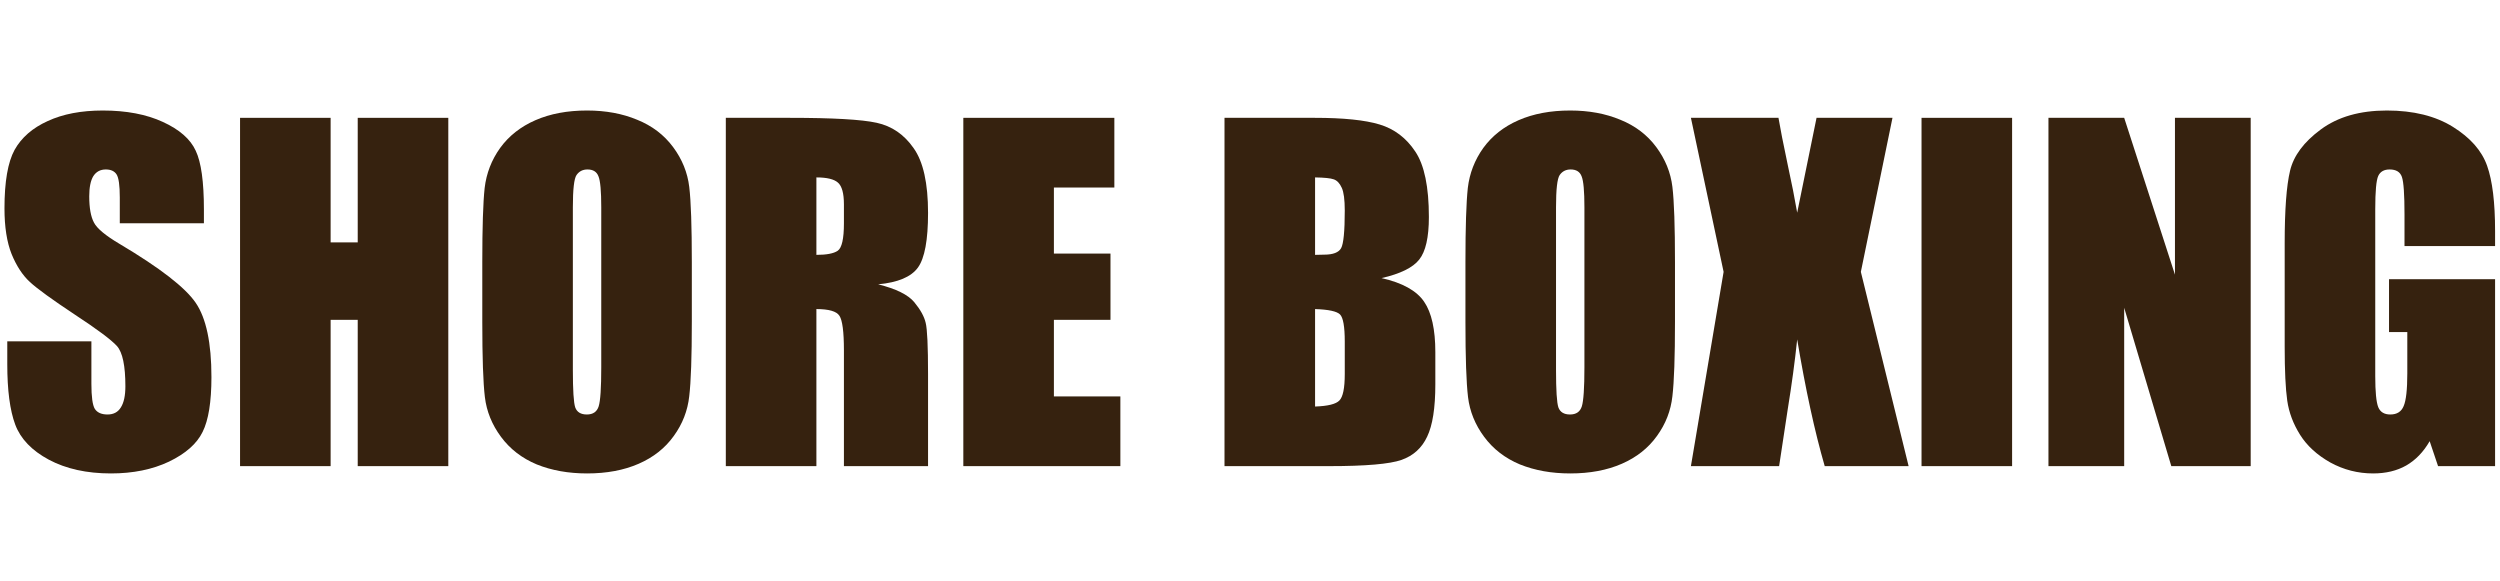
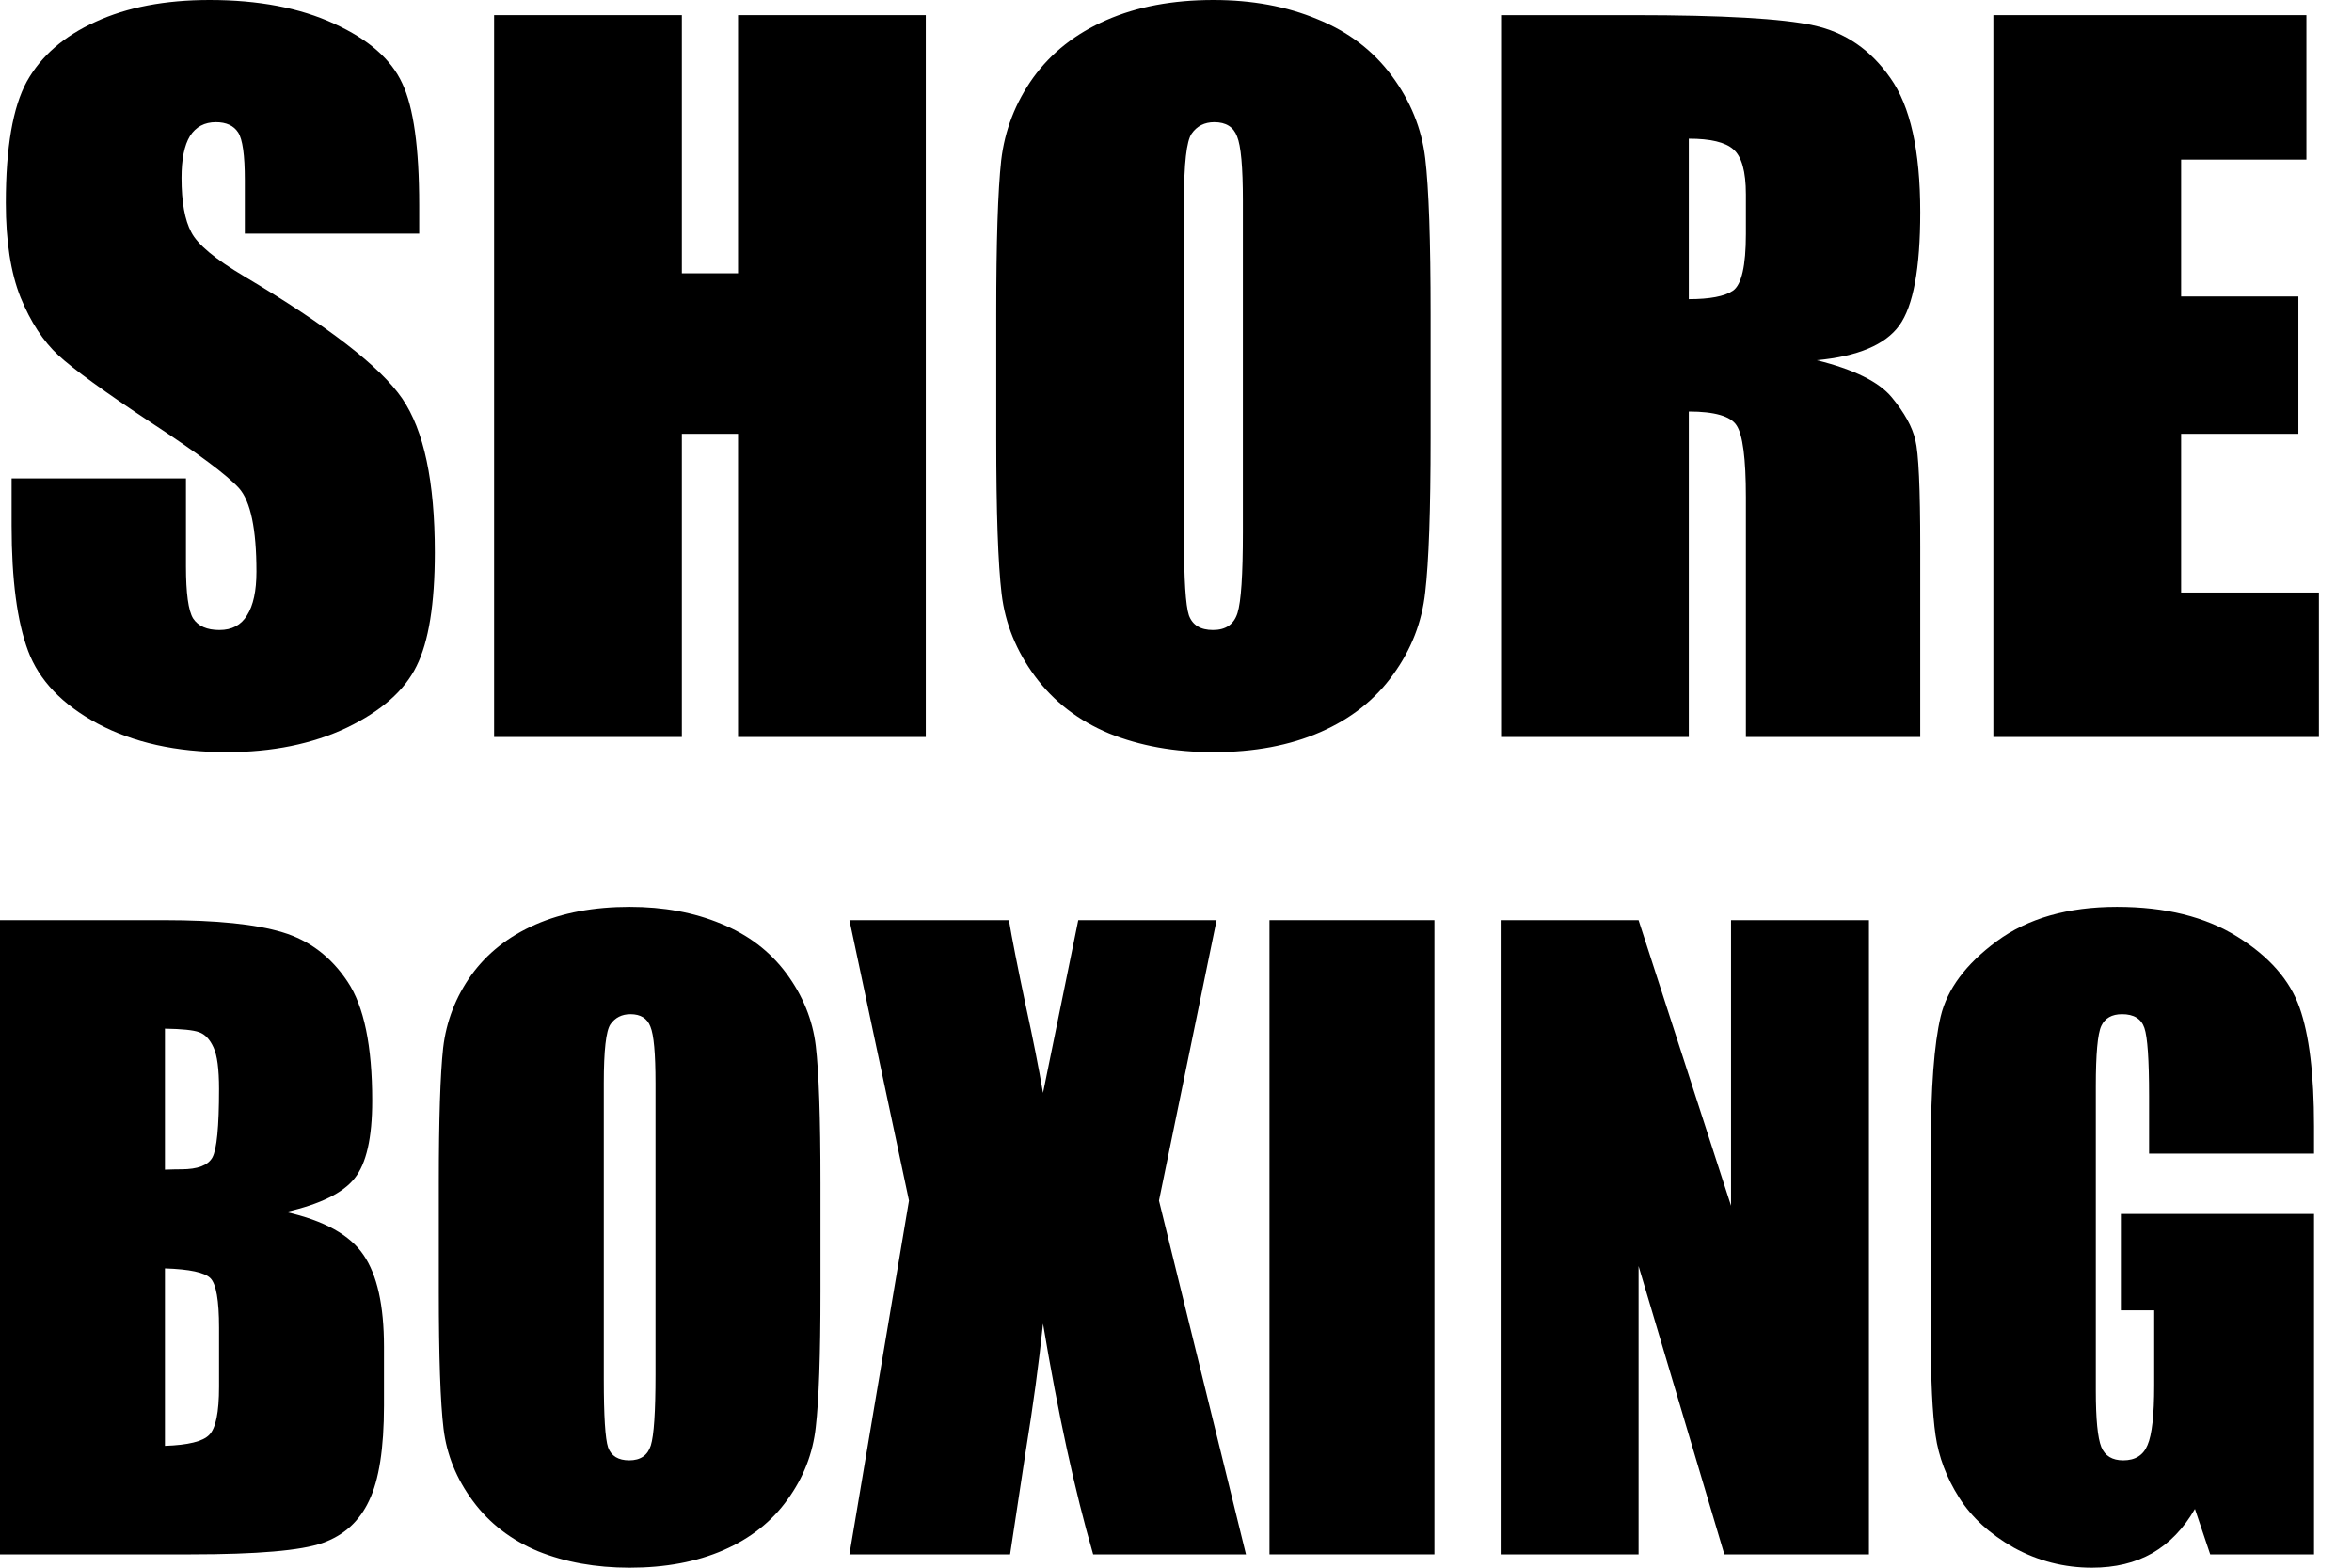
- <svg xmlns="http://www.w3.org/2000/svg" width="181" height="42" viewBox="0 0 181 42" fill="none">
-   <path d="M14.763 16.163H8.673V14.293C8.673 13.421 8.595 12.866 8.439 12.627C8.283 12.388 8.024 12.269 7.66 12.269C7.266 12.269 6.965 12.43 6.757 12.752C6.56 13.073 6.461 13.562 6.461 14.216C6.461 15.057 6.575 15.69 6.804 16.116C7.022 16.542 7.64 17.056 8.657 17.658C11.575 19.392 13.413 20.814 14.171 21.926C14.929 23.037 15.308 24.828 15.308 27.299C15.308 29.096 15.095 30.419 14.669 31.271C14.254 32.123 13.444 32.839 12.24 33.42C11.035 33.992 9.633 34.277 8.034 34.277C6.279 34.277 4.779 33.945 3.533 33.28C2.297 32.616 1.487 31.769 1.103 30.741C0.719 29.713 0.527 28.255 0.527 26.365V24.714H6.617V27.782C6.617 28.727 6.7 29.334 6.866 29.604C7.043 29.874 7.349 30.009 7.785 30.009C8.221 30.009 8.543 29.838 8.751 29.495C8.969 29.153 9.078 28.644 9.078 27.969C9.078 26.484 8.875 25.513 8.47 25.056C8.055 24.599 7.032 23.836 5.402 22.767C3.772 21.687 2.692 20.903 2.162 20.415C1.633 19.927 1.191 19.252 0.838 18.39C0.496 17.528 0.324 16.427 0.324 15.088C0.324 13.156 0.568 11.744 1.056 10.851C1.555 9.958 2.354 9.263 3.455 8.764C4.556 8.255 5.885 8.001 7.442 8.001C9.145 8.001 10.594 8.276 11.788 8.826C12.992 9.377 13.787 10.072 14.171 10.914C14.566 11.744 14.763 13.162 14.763 15.166V16.163Z" fill="#36220F" />
-   <path d="M32.457 8.531V33.748H25.899V23.156H23.937V33.748H17.38V8.531H23.937V17.549H25.899V8.531H32.457Z" fill="#36220F" />
-   <path d="M50.088 23.296C50.088 25.83 50.026 27.626 49.901 28.685C49.787 29.734 49.413 30.695 48.78 31.567C48.157 32.439 47.311 33.109 46.241 33.576C45.172 34.044 43.926 34.277 42.503 34.277C41.153 34.277 39.938 34.059 38.858 33.623C37.789 33.176 36.927 32.512 36.273 31.629C35.619 30.747 35.229 29.786 35.105 28.748C34.98 27.709 34.918 25.892 34.918 23.296V18.982C34.918 16.448 34.975 14.657 35.089 13.608C35.214 12.549 35.587 11.583 36.211 10.711C36.844 9.839 37.695 9.169 38.765 8.702C39.834 8.235 41.081 8.001 42.503 8.001C43.853 8.001 45.063 8.224 46.132 8.671C47.212 9.107 48.079 9.766 48.733 10.649C49.388 11.531 49.777 12.492 49.901 13.53C50.026 14.569 50.088 16.386 50.088 18.982V23.296ZM43.531 15.01C43.531 13.837 43.464 13.089 43.329 12.767C43.204 12.435 42.939 12.269 42.534 12.269C42.192 12.269 41.927 12.404 41.74 12.674C41.563 12.933 41.475 13.712 41.475 15.01V26.785C41.475 28.249 41.532 29.153 41.646 29.495C41.771 29.838 42.051 30.009 42.487 30.009C42.934 30.009 43.22 29.812 43.344 29.418C43.469 29.023 43.531 28.083 43.531 26.598V15.01Z" fill="#36220F" />
-   <path d="M52.549 8.531H57.191C60.285 8.531 62.378 8.65 63.468 8.889C64.569 9.128 65.462 9.74 66.147 10.727C66.843 11.703 67.191 13.265 67.191 15.415C67.191 17.378 66.947 18.696 66.458 19.371C65.97 20.046 65.01 20.451 63.577 20.586C64.875 20.908 65.747 21.339 66.194 21.879C66.64 22.419 66.915 22.917 67.019 23.374C67.133 23.821 67.191 25.061 67.191 27.097V33.748H61.1V25.368C61.1 24.018 60.991 23.182 60.773 22.86C60.566 22.538 60.01 22.377 59.107 22.377V33.748H52.549V8.531ZM59.107 12.845V18.452C59.844 18.452 60.358 18.354 60.649 18.156C60.95 17.949 61.1 17.289 61.1 16.178V14.792C61.1 13.992 60.955 13.468 60.664 13.219C60.384 12.97 59.865 12.845 59.107 12.845Z" fill="#36220F" />
-   <path d="M69.745 8.531H80.679V13.577H76.302V18.359H80.399V23.156H76.302V28.701H81.115V33.748H69.745V8.531Z" fill="#36220F" />
-   <path d="M88.654 8.531H95.195C97.262 8.531 98.825 8.691 99.884 9.013C100.953 9.335 101.815 9.989 102.469 10.976C103.124 11.952 103.451 13.53 103.451 15.711C103.451 17.185 103.217 18.213 102.75 18.795C102.293 19.376 101.384 19.823 100.024 20.134C101.54 20.477 102.568 21.048 103.108 21.848C103.648 22.637 103.918 23.852 103.918 25.492V27.829C103.918 29.532 103.721 30.793 103.326 31.614C102.942 32.434 102.324 32.995 101.472 33.296C100.621 33.597 98.876 33.748 96.239 33.748H88.654V8.531ZM95.211 12.845V18.452C95.491 18.442 95.71 18.437 95.865 18.437C96.509 18.437 96.919 18.281 97.096 17.969C97.272 17.648 97.361 16.739 97.361 15.244C97.361 14.454 97.288 13.904 97.142 13.593C96.997 13.271 96.805 13.068 96.566 12.985C96.338 12.902 95.886 12.855 95.211 12.845ZM95.211 22.377V29.433C96.135 29.402 96.722 29.256 96.971 28.997C97.231 28.737 97.361 28.099 97.361 27.081V24.729C97.361 23.649 97.246 22.995 97.018 22.767C96.789 22.538 96.187 22.409 95.211 22.377Z" fill="#36220F" />
-   <path d="M121.269 23.296C121.269 25.83 121.207 27.626 121.082 28.685C120.968 29.734 120.594 30.695 119.961 31.567C119.338 32.439 118.491 33.109 117.422 33.576C116.352 34.044 115.106 34.277 113.684 34.277C112.334 34.277 111.119 34.059 110.039 33.623C108.97 33.176 108.108 32.512 107.454 31.629C106.799 30.747 106.41 29.786 106.285 28.748C106.161 27.709 106.098 25.892 106.098 23.296V18.982C106.098 16.448 106.156 14.657 106.27 13.608C106.394 12.549 106.768 11.583 107.391 10.711C108.025 9.839 108.876 9.169 109.946 8.702C111.015 8.235 112.261 8.001 113.684 8.001C115.034 8.001 116.243 8.224 117.313 8.671C118.393 9.107 119.26 9.766 119.914 10.649C120.568 11.531 120.958 12.492 121.082 13.53C121.207 14.569 121.269 16.386 121.269 18.982V23.296ZM114.712 15.01C114.712 13.837 114.644 13.089 114.509 12.767C114.385 12.435 114.12 12.269 113.715 12.269C113.372 12.269 113.107 12.404 112.921 12.674C112.744 12.933 112.656 13.712 112.656 15.01V26.785C112.656 28.249 112.713 29.153 112.827 29.495C112.952 29.838 113.232 30.009 113.668 30.009C114.115 30.009 114.4 29.812 114.525 29.418C114.649 29.023 114.712 28.083 114.712 26.598V15.01Z" fill="#36220F" />
-   <path d="M137.016 8.531L134.726 19.683L138.184 33.748H132.11C131.383 31.235 130.718 28.177 130.116 24.573C129.95 26.162 129.722 27.849 129.431 29.636L128.808 33.748H122.422L124.789 19.683L122.422 8.531H128.761C128.875 9.226 129.104 10.384 129.446 12.004C129.716 13.24 129.94 14.371 130.116 15.399L131.518 8.531H137.016Z" fill="#36220F" />
-   <path d="M145.676 8.531V33.748H139.119V8.531H145.676Z" fill="#36220F" />
-   <path d="M162.95 8.531V33.748H157.202L153.791 22.284V33.748H148.308V8.531H153.791L157.467 19.885V8.531H162.95Z" fill="#36220F" />
-   <path d="M180.644 17.814H174.086V15.524C174.086 14.081 174.024 13.177 173.899 12.814C173.775 12.45 173.479 12.269 173.011 12.269C172.606 12.269 172.331 12.425 172.186 12.736C172.041 13.047 171.968 13.847 171.968 15.135V27.237C171.968 28.369 172.041 29.116 172.186 29.48C172.331 29.833 172.622 30.009 173.058 30.009C173.536 30.009 173.858 29.807 174.024 29.402C174.2 28.997 174.289 28.208 174.289 27.034V24.044H172.965V20.212H180.644V33.748H176.516L175.908 31.941C175.462 32.719 174.896 33.306 174.211 33.701C173.536 34.085 172.736 34.277 171.812 34.277C170.711 34.277 169.678 34.012 168.713 33.483C167.757 32.943 167.03 32.278 166.532 31.489C166.034 30.7 165.722 29.874 165.597 29.012C165.473 28.14 165.411 26.837 165.411 25.103V17.611C165.411 15.202 165.54 13.453 165.8 12.362C166.059 11.272 166.802 10.275 168.027 9.372C169.263 8.458 170.857 8.001 172.809 8.001C174.73 8.001 176.324 8.396 177.591 9.185C178.858 9.974 179.683 10.914 180.067 12.004C180.451 13.084 180.644 14.657 180.644 16.723V17.814Z" fill="#36220F" />
+ <svg xmlns="http://www.w3.org/2000/svg" width="63" height="42" viewBox="0 0 63 42" fill="none">
+   <path d="M0 24.652H4.408C5.8 24.652 6.853 24.76 7.567 24.977C8.288 25.194 8.868 25.635 9.309 26.299C9.75 26.957 9.97 28.021 9.97 29.49C9.97 30.483 9.813 31.176 9.498 31.568C9.19 31.96 8.578 32.261 7.661 32.471C8.683 32.701 9.376 33.086 9.739 33.625C10.103 34.157 10.285 34.975 10.285 36.081V37.655C10.285 38.803 10.152 39.653 9.886 40.205C9.627 40.758 9.211 41.136 8.637 41.339C8.064 41.542 6.888 41.643 5.111 41.643H0V24.652ZM4.418 27.559V31.337C4.607 31.33 4.754 31.327 4.859 31.327C5.293 31.327 5.569 31.222 5.688 31.012C5.807 30.795 5.867 30.183 5.867 29.175C5.867 28.643 5.818 28.273 5.72 28.063C5.622 27.846 5.492 27.709 5.331 27.653C5.178 27.597 4.873 27.566 4.418 27.559ZM4.418 33.982V38.736C5.041 38.715 5.436 38.617 5.604 38.442C5.779 38.267 5.867 37.837 5.867 37.151V35.567C5.867 34.839 5.79 34.398 5.636 34.244C5.482 34.09 5.076 34.003 4.418 33.982Z" fill="black" />
+   <path d="M21.977 34.601C21.977 36.308 21.934 37.519 21.851 38.232C21.774 38.939 21.522 39.586 21.095 40.174C20.675 40.762 20.105 41.213 19.384 41.528C18.664 41.843 17.824 42 16.866 42C15.956 42 15.137 41.853 14.41 41.559C13.689 41.258 13.108 40.811 12.668 40.216C12.227 39.621 11.964 38.974 11.88 38.274C11.796 37.575 11.754 36.35 11.754 34.601V31.694C11.754 29.987 11.793 28.78 11.87 28.073C11.954 27.36 12.206 26.709 12.626 26.121C13.052 25.533 13.626 25.082 14.347 24.767C15.067 24.452 15.907 24.295 16.866 24.295C17.775 24.295 18.59 24.445 19.311 24.746C20.038 25.04 20.623 25.484 21.064 26.079C21.504 26.674 21.767 27.321 21.851 28.021C21.934 28.72 21.977 29.945 21.977 31.694V34.601ZM17.558 29.018C17.558 28.227 17.513 27.723 17.422 27.506C17.338 27.282 17.159 27.171 16.887 27.171C16.656 27.171 16.477 27.262 16.351 27.443C16.232 27.618 16.173 28.143 16.173 29.018V36.952C16.173 37.938 16.211 38.547 16.288 38.778C16.372 39.009 16.561 39.124 16.855 39.124C17.156 39.124 17.348 38.991 17.432 38.726C17.516 38.46 17.558 37.827 17.558 36.826V29.018Z" fill="black" />
+   <path d="M32.587 24.652L31.044 32.166L33.374 41.643H29.281C28.791 39.95 28.343 37.889 27.938 35.462C27.826 36.532 27.672 37.669 27.476 38.873L27.056 41.643H22.753L24.348 32.166L22.753 24.652H27.025C27.102 25.12 27.256 25.901 27.486 26.992C27.668 27.825 27.819 28.587 27.938 29.28L28.882 24.652H32.587Z" fill="black" />
+   <path d="M38.422 24.652V41.643H34.004V24.652H38.422Z" fill="black" />
+   <path d="M50.061 24.652V41.643H46.188L43.89 33.919V41.643H40.196V24.652H43.89L46.367 32.303V24.652H50.061Z" fill="black" />
+   <path d="M61.983 30.907H57.565V29.364C57.565 28.392 57.523 27.783 57.439 27.538C57.355 27.293 57.156 27.171 56.841 27.171C56.568 27.171 56.383 27.276 56.285 27.485C56.187 27.695 56.138 28.234 56.138 29.102V37.256C56.138 38.019 56.187 38.523 56.285 38.767C56.383 39.005 56.578 39.124 56.872 39.124C57.194 39.124 57.411 38.988 57.523 38.715C57.642 38.442 57.702 37.91 57.702 37.12V35.105H56.809V32.523H61.983V41.643H59.202L58.793 40.426C58.492 40.95 58.111 41.346 57.649 41.612C57.194 41.871 56.656 42 56.033 42C55.291 42 54.595 41.822 53.944 41.465C53.301 41.101 52.811 40.653 52.475 40.121C52.139 39.59 51.929 39.033 51.845 38.453C51.761 37.865 51.719 36.987 51.719 35.818V30.77C51.719 29.147 51.807 27.968 51.982 27.233C52.157 26.499 52.657 25.827 53.483 25.218C54.315 24.603 55.389 24.295 56.705 24.295C57.999 24.295 59.073 24.561 59.926 25.093C60.78 25.624 61.336 26.258 61.595 26.992C61.854 27.72 61.983 28.78 61.983 30.172V30.907Z" fill="black" />
+   <path d="M11.229 6.259H6.558V4.826C6.558 4.157 6.498 3.731 6.379 3.548C6.259 3.364 6.06 3.273 5.782 3.273C5.479 3.273 5.248 3.396 5.089 3.643C4.938 3.89 4.862 4.264 4.862 4.766C4.862 5.411 4.949 5.897 5.125 6.223C5.292 6.55 5.766 6.944 6.546 7.406C8.784 8.736 10.193 9.827 10.775 10.679C11.356 11.531 11.647 12.905 11.647 14.8C11.647 16.177 11.483 17.193 11.157 17.846C10.838 18.499 10.217 19.048 9.293 19.494C8.37 19.932 7.295 20.151 6.068 20.151C4.723 20.151 3.572 19.896 2.616 19.387C1.669 18.877 1.047 18.228 0.753 17.44C0.458 16.651 0.311 15.532 0.311 14.083V12.817H4.981V15.17C4.981 15.895 5.045 16.36 5.172 16.568C5.308 16.775 5.543 16.878 5.877 16.878C6.212 16.878 6.459 16.747 6.618 16.484C6.785 16.221 6.869 15.831 6.869 15.313C6.869 14.175 6.713 13.43 6.403 13.08C6.084 12.729 5.3 12.144 4.05 11.324C2.799 10.496 1.971 9.894 1.565 9.52C1.159 9.146 0.821 8.628 0.55 7.967C0.287 7.306 0.156 6.462 0.156 5.435C0.156 3.954 0.343 2.871 0.717 2.186C1.099 1.501 1.712 0.968 2.557 0.585C3.401 0.195 4.42 0 5.614 0C6.92 0 8.031 0.211 8.947 0.633C9.871 1.055 10.48 1.589 10.775 2.234C11.077 2.871 11.229 3.958 11.229 5.495V6.259Z" fill="black" />
+   <path d="M24.798 0.406V19.745H19.769V11.622H18.264V19.745H13.235V0.406H18.264V7.322H19.769V0.406H24.798Z" fill="black" />
+   <path d="M38.32 11.73C38.32 13.673 38.272 15.051 38.176 15.863C38.089 16.667 37.802 17.404 37.316 18.073C36.838 18.741 36.189 19.255 35.369 19.613C34.549 19.972 33.593 20.151 32.502 20.151C31.467 20.151 30.535 19.984 29.707 19.649C28.887 19.307 28.226 18.797 27.724 18.12C27.223 17.444 26.924 16.707 26.829 15.911C26.733 15.114 26.685 13.721 26.685 11.73V8.421C26.685 6.478 26.729 5.104 26.817 4.3C26.912 3.488 27.199 2.747 27.677 2.078C28.162 1.409 28.815 0.896 29.636 0.538C30.456 0.179 31.411 0 32.502 0C33.538 0 34.465 0.171 35.286 0.514C36.114 0.848 36.779 1.354 37.28 2.031C37.782 2.708 38.081 3.444 38.176 4.24C38.272 5.037 38.32 6.43 38.32 8.421V11.73ZM33.291 5.375C33.291 4.475 33.239 3.902 33.136 3.655C33.04 3.4 32.837 3.273 32.526 3.273C32.264 3.273 32.06 3.376 31.917 3.583C31.782 3.783 31.714 4.38 31.714 5.375V14.406C31.714 15.528 31.758 16.221 31.845 16.484C31.941 16.747 32.156 16.878 32.49 16.878C32.833 16.878 33.052 16.727 33.147 16.424C33.243 16.122 33.291 15.401 33.291 14.262V5.375Z" fill="black" />
+   <path d="M40.207 0.406H43.766C46.139 0.406 47.744 0.498 48.58 0.681C49.424 0.864 50.109 1.334 50.635 2.09C51.168 2.839 51.435 4.037 51.435 5.686C51.435 7.191 51.248 8.202 50.874 8.72C50.499 9.237 49.763 9.548 48.664 9.651C49.659 9.898 50.328 10.229 50.671 10.643C51.013 11.057 51.224 11.439 51.304 11.79C51.391 12.132 51.435 13.084 51.435 14.644V19.745H46.765V13.319C46.765 12.283 46.681 11.642 46.514 11.395C46.355 11.149 45.928 11.025 45.236 11.025V19.745H40.207V0.406ZM45.236 3.715V8.015C45.801 8.015 46.195 7.939 46.418 7.788C46.649 7.629 46.765 7.123 46.765 6.271V5.208C46.765 4.595 46.653 4.193 46.43 4.002C46.215 3.81 45.817 3.715 45.236 3.715Z" fill="black" />
+   <path d="M53.394 0.406H61.779V4.276H58.423V7.943H61.564V11.622H58.423V15.875H62.114V19.745H53.394V0.406Z" fill="black" />
</svg>
